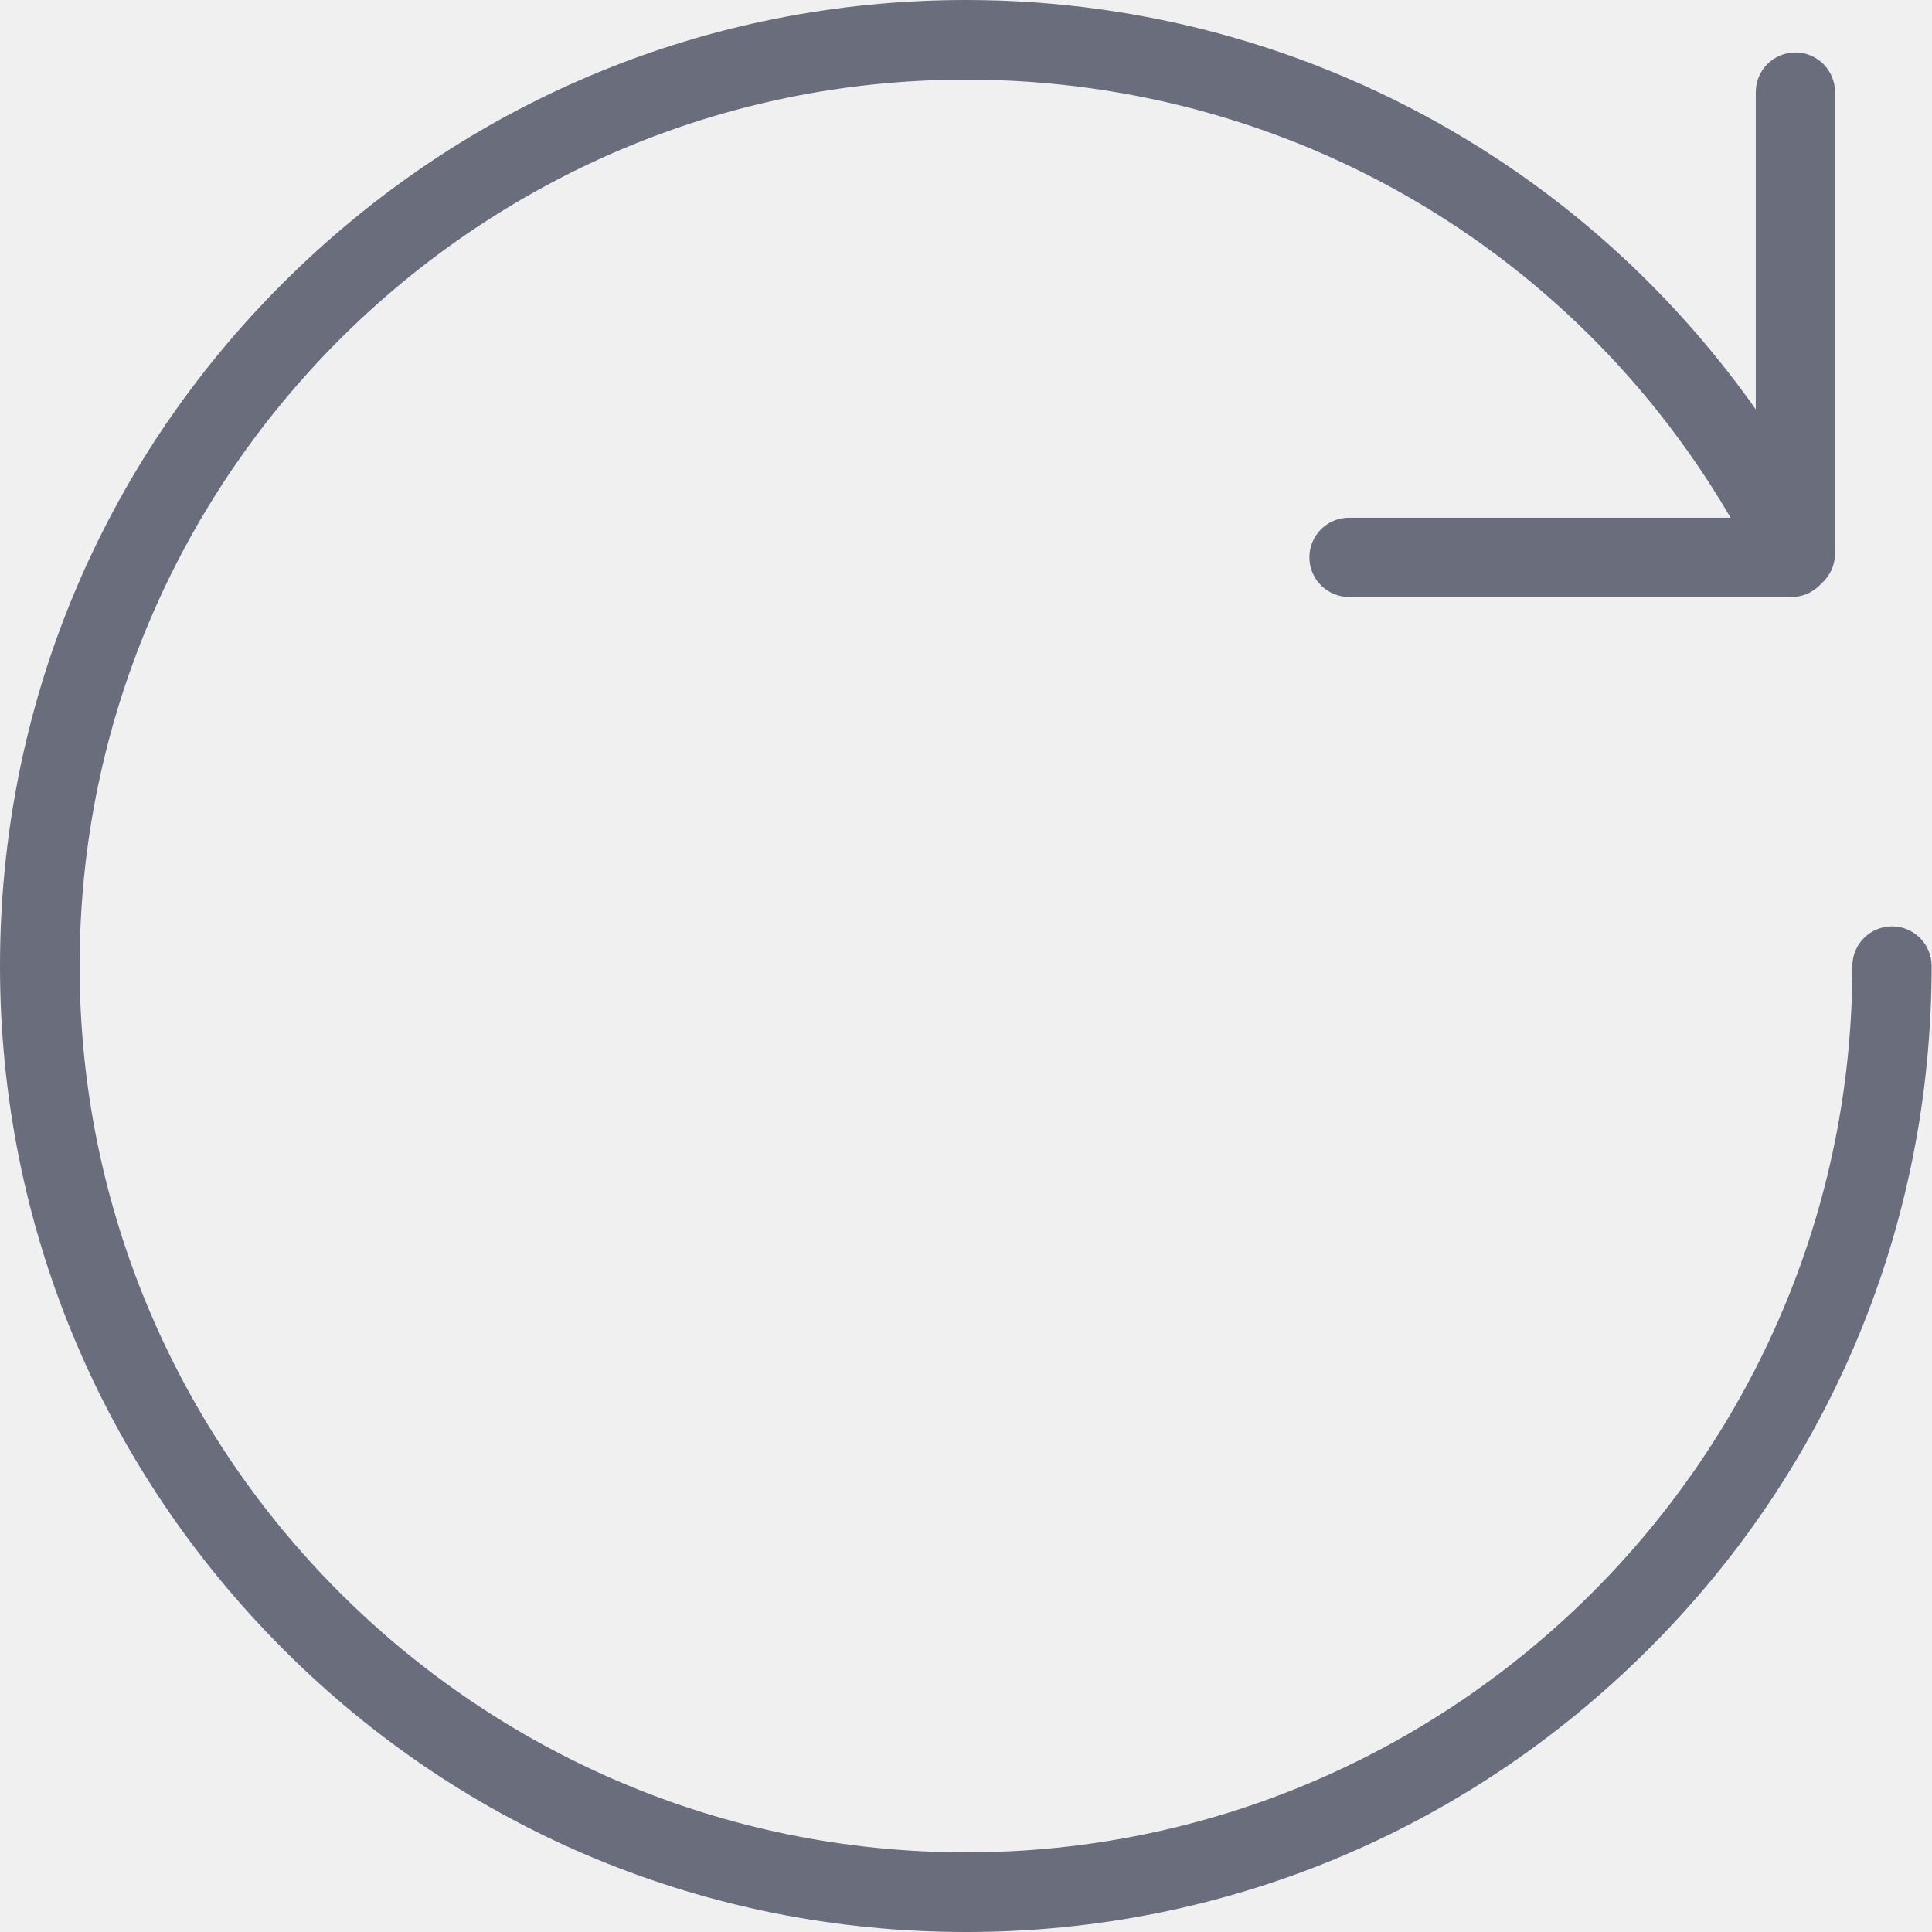
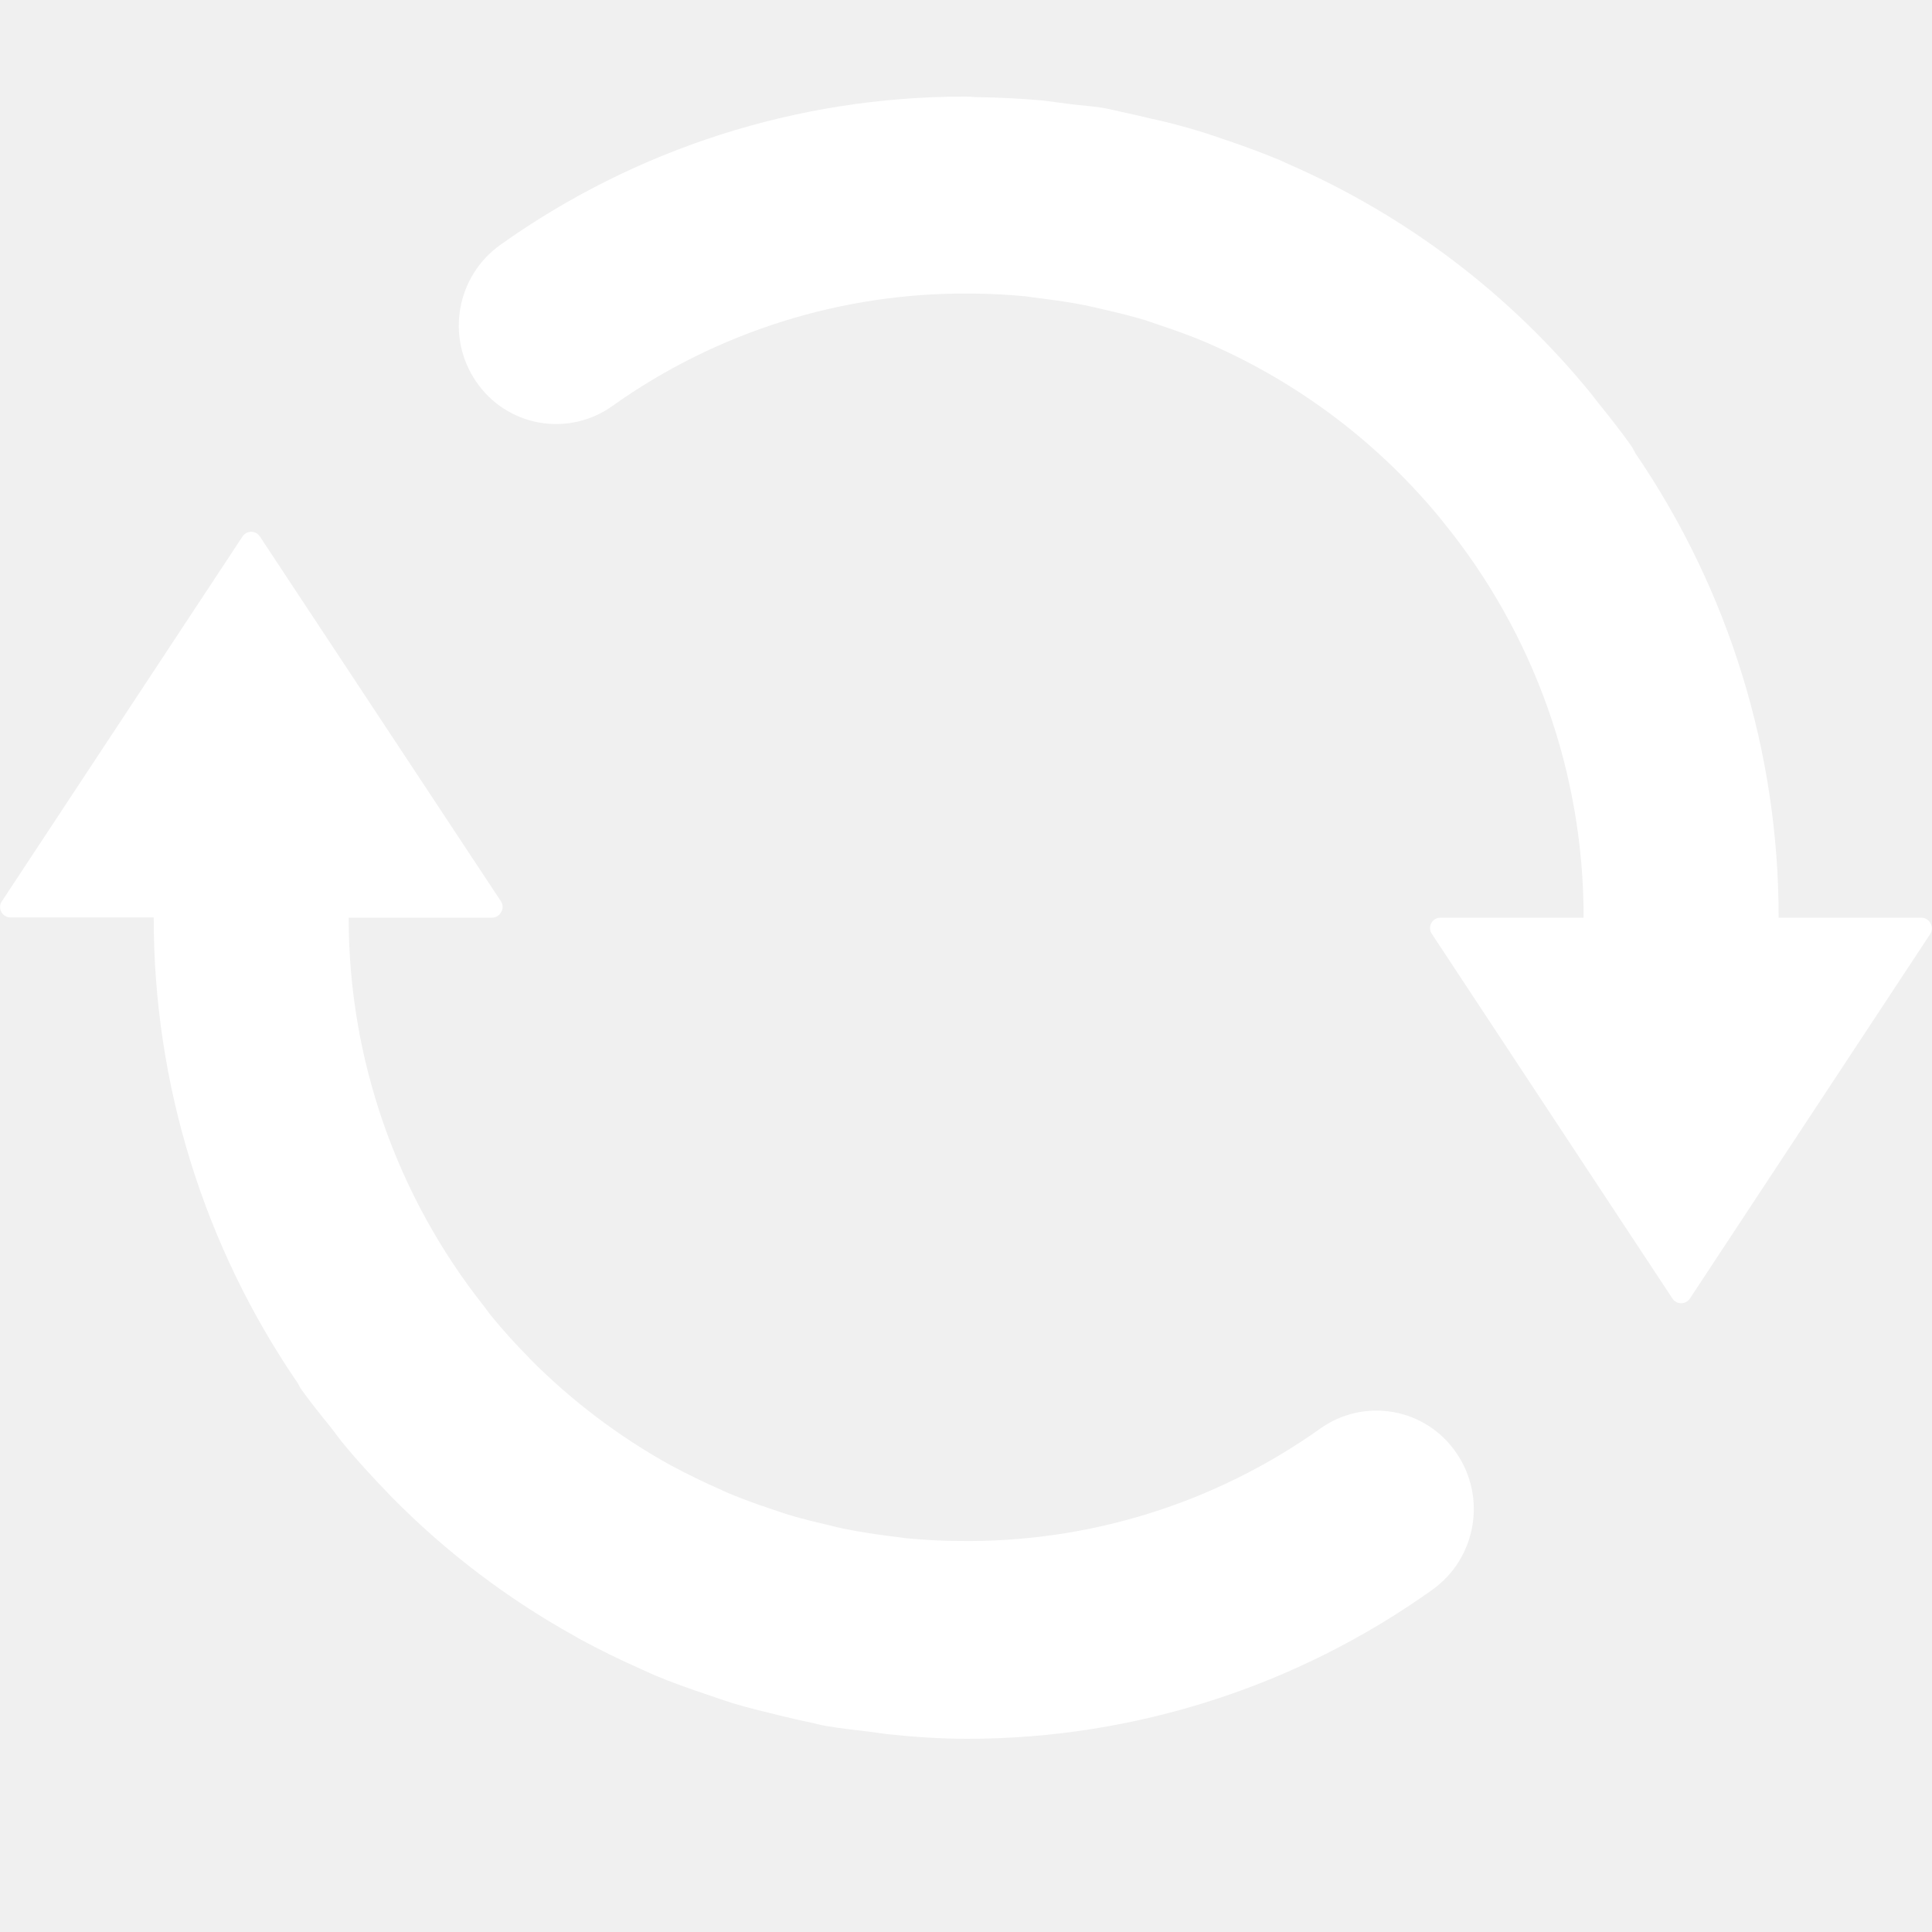
- <svg xmlns="http://www.w3.org/2000/svg" enable-background="new 0 0 512 512" id="Layer_1" version="1.1" viewBox="0 0 512 512" xml:space="preserve">
-   <g>
-     <path d="M256,512c-68.4,0-132.7-26.6-181-75S0,324.4,0,256S26.6,123.3,75,75S187.6,0,256,0   c48.5,0,95.7,13.6,136.6,39.4c28.7,18.1,53.3,41.6,72.7,69.1V24.4c0-5.8,4.7-10.5,10.5-10.5c5.8,0,10.5,4.7,10.5,10.5v122.3   c0,4.9-3.4,9.1-8.1,10.3c-4.8,1.1-9.7-1.2-11.9-5.6C426.3,71,345.7,21.1,256,21.1C126.5,21.1,21.1,126.5,21.1,256   c0,129.5,105.4,234.9,234.9,234.9c129.5,0,234.9-105.4,234.9-234.9c0-5.8,4.7-10.5,10.5-10.5c5.8,0,10.5,4.7,10.5,10.5   c0,68.4-26.6,132.7-75,181S324.4,512,256,512z" fill="#6A6E7C" />
-     <path d="M474.8,158.2H357.5c-5.8,0-10.5-4.7-10.5-10.5s4.7-10.5,10.5-10.5h117.3c5.8,0,10.5,4.7,10.5,10.5   S480.6,158.2,474.8,158.2z" fill="#6A6E7C" />
-   </g>
+ <svg xmlns="http://www.w3.org/2000/svg" t="1561032447890" class="icon" viewBox="0 0 1024 1024" version="1.1" p-id="1996" width="150" height="150">
+   <defs>
+     <style type="text/css" />
+   </defs>
+   <path d="M699.823 757.146a322.253 322.253 0 0 1-191.59 59.597c-9.011 0-17.971-0.563-26.778-1.331-3.584-0.358-7.219-0.973-10.854-1.382a311.296 311.296 0 0 1-20.48-3.226c-4.608-0.819-8.499-1.843-12.595-2.867a319.488 319.488 0 0 1-19.763-5.12c-3.123-0.973-6.144-2.099-9.267-3.123a320.307 320.307 0 0 1-22.17-8.192c-1.638-0.666-3.226-1.434-4.864-2.202a350.464 350.464 0 0 1-24.934-12.134l-1.126-0.563a330.752 330.752 0 0 1-74.445-56.32l-1.024-1.126a314.368 314.368 0 0 1-19.558-21.709 148.122 148.122 0 0 1-3.84-5.12A331.213 331.213 0 0 1 184.802 486.4h75.93a5.53 5.53 0 0 0 4.864-2.918 5.376 5.376 0 0 0 0-5.632L137.749 284.365a5.478 5.478 0 0 0-9.216 0L0.994 477.696a5.478 5.478 0 0 0 4.608 8.55H81.48a435.61 435.61 0 0 0 76.186 246.63c0.614 0.973 1.024 1.997 1.638 2.97 5.12 7.219 10.496 13.824 15.872 20.48l5.888 7.731c7.834 9.626 16.179 18.637 24.73 27.494 0.87 0.87 1.587 1.741 2.406 2.509a425.574 425.574 0 0 0 96.819 73.318c0.922 0.563 1.792 1.126 2.816 1.638 10.24 5.53 20.48 10.547 31.334 15.36 2.662 1.178 5.12 2.406 7.885 3.584 9.114 3.789 18.432 7.117 27.853 10.24 4.454 1.536 8.858 3.072 13.363 4.506 8.243 2.458 16.64 4.506 25.088 6.554 5.632 1.331 11.213 2.714 16.947 3.84 2.355 0.512 4.608 1.229 6.963 1.587 7.987 1.434 16.026 2.202 24.013 3.226 2.918 0.307 5.734 0.819 8.602 1.178 14.438 1.536 28.723 2.509 43.008 2.509a424.448 424.448 0 0 0 246.221-78.95 52.582 52.582 0 0 0 12.698-72.704 51.2 51.2 0 0 0-71.987-12.8M942.715 486.4a435.661 435.661 0 0 0-75.827-246.016c-0.717-1.178-1.178-2.406-1.946-3.533-5.939-8.55-12.39-16.538-18.842-24.576-0.768-0.973-1.434-1.997-2.253-2.97A426.291 426.291 0 0 0 683.029 87.04l-5.12-2.355a476.518 476.518 0 0 0-30.31-11.213c-3.686-1.229-7.373-2.56-11.11-3.686-8.909-2.714-17.92-5.12-27.034-7.066-5.12-1.178-10.24-2.458-15.36-3.482-2.56-0.512-5.12-1.229-7.424-1.69-6.502-1.229-13.158-1.587-20.173-2.458-4.71-0.614-9.37-1.331-14.08-1.843a449.894 449.894 0 0 0-34.15-1.741c-2.048 0-4.096-0.307-6.195-0.307h-1.075a424.038 424.038 0 0 0-245.76 78.541 52.582 52.582 0 0 0-12.749 72.704 51.2 51.2 0 0 0 71.987 12.8 322.202 322.202 0 0 1 190.054-59.648c9.779 0 19.302 0.563 28.774 1.434l8.704 1.178c7.782 0.973 15.36 2.048 23.091 3.584 3.379 0.666 6.707 1.536 9.933 2.253 7.475 1.69 14.899 3.533 22.221 5.734l6.861 2.355c8.346 2.765 16.486 5.683 24.525 9.062l2.458 1.075a329.165 329.165 0 0 1 123.29 93.696l0.614 0.819A331.162 331.162 0 0 1 839.343 486.4H763.464a5.53 5.53 0 0 0-4.864 2.867 5.427 5.427 0 0 0 0.256 5.632l127.59 193.382a5.427 5.427 0 0 0 4.608 2.458 5.53 5.53 0 0 0 4.608-2.458l127.488-193.382a5.478 5.478 0 0 0 0-5.632 5.53 5.53 0 0 0-4.608-2.867h-75.827z" p-id="1997" fill="#ffffff" />
</svg>
